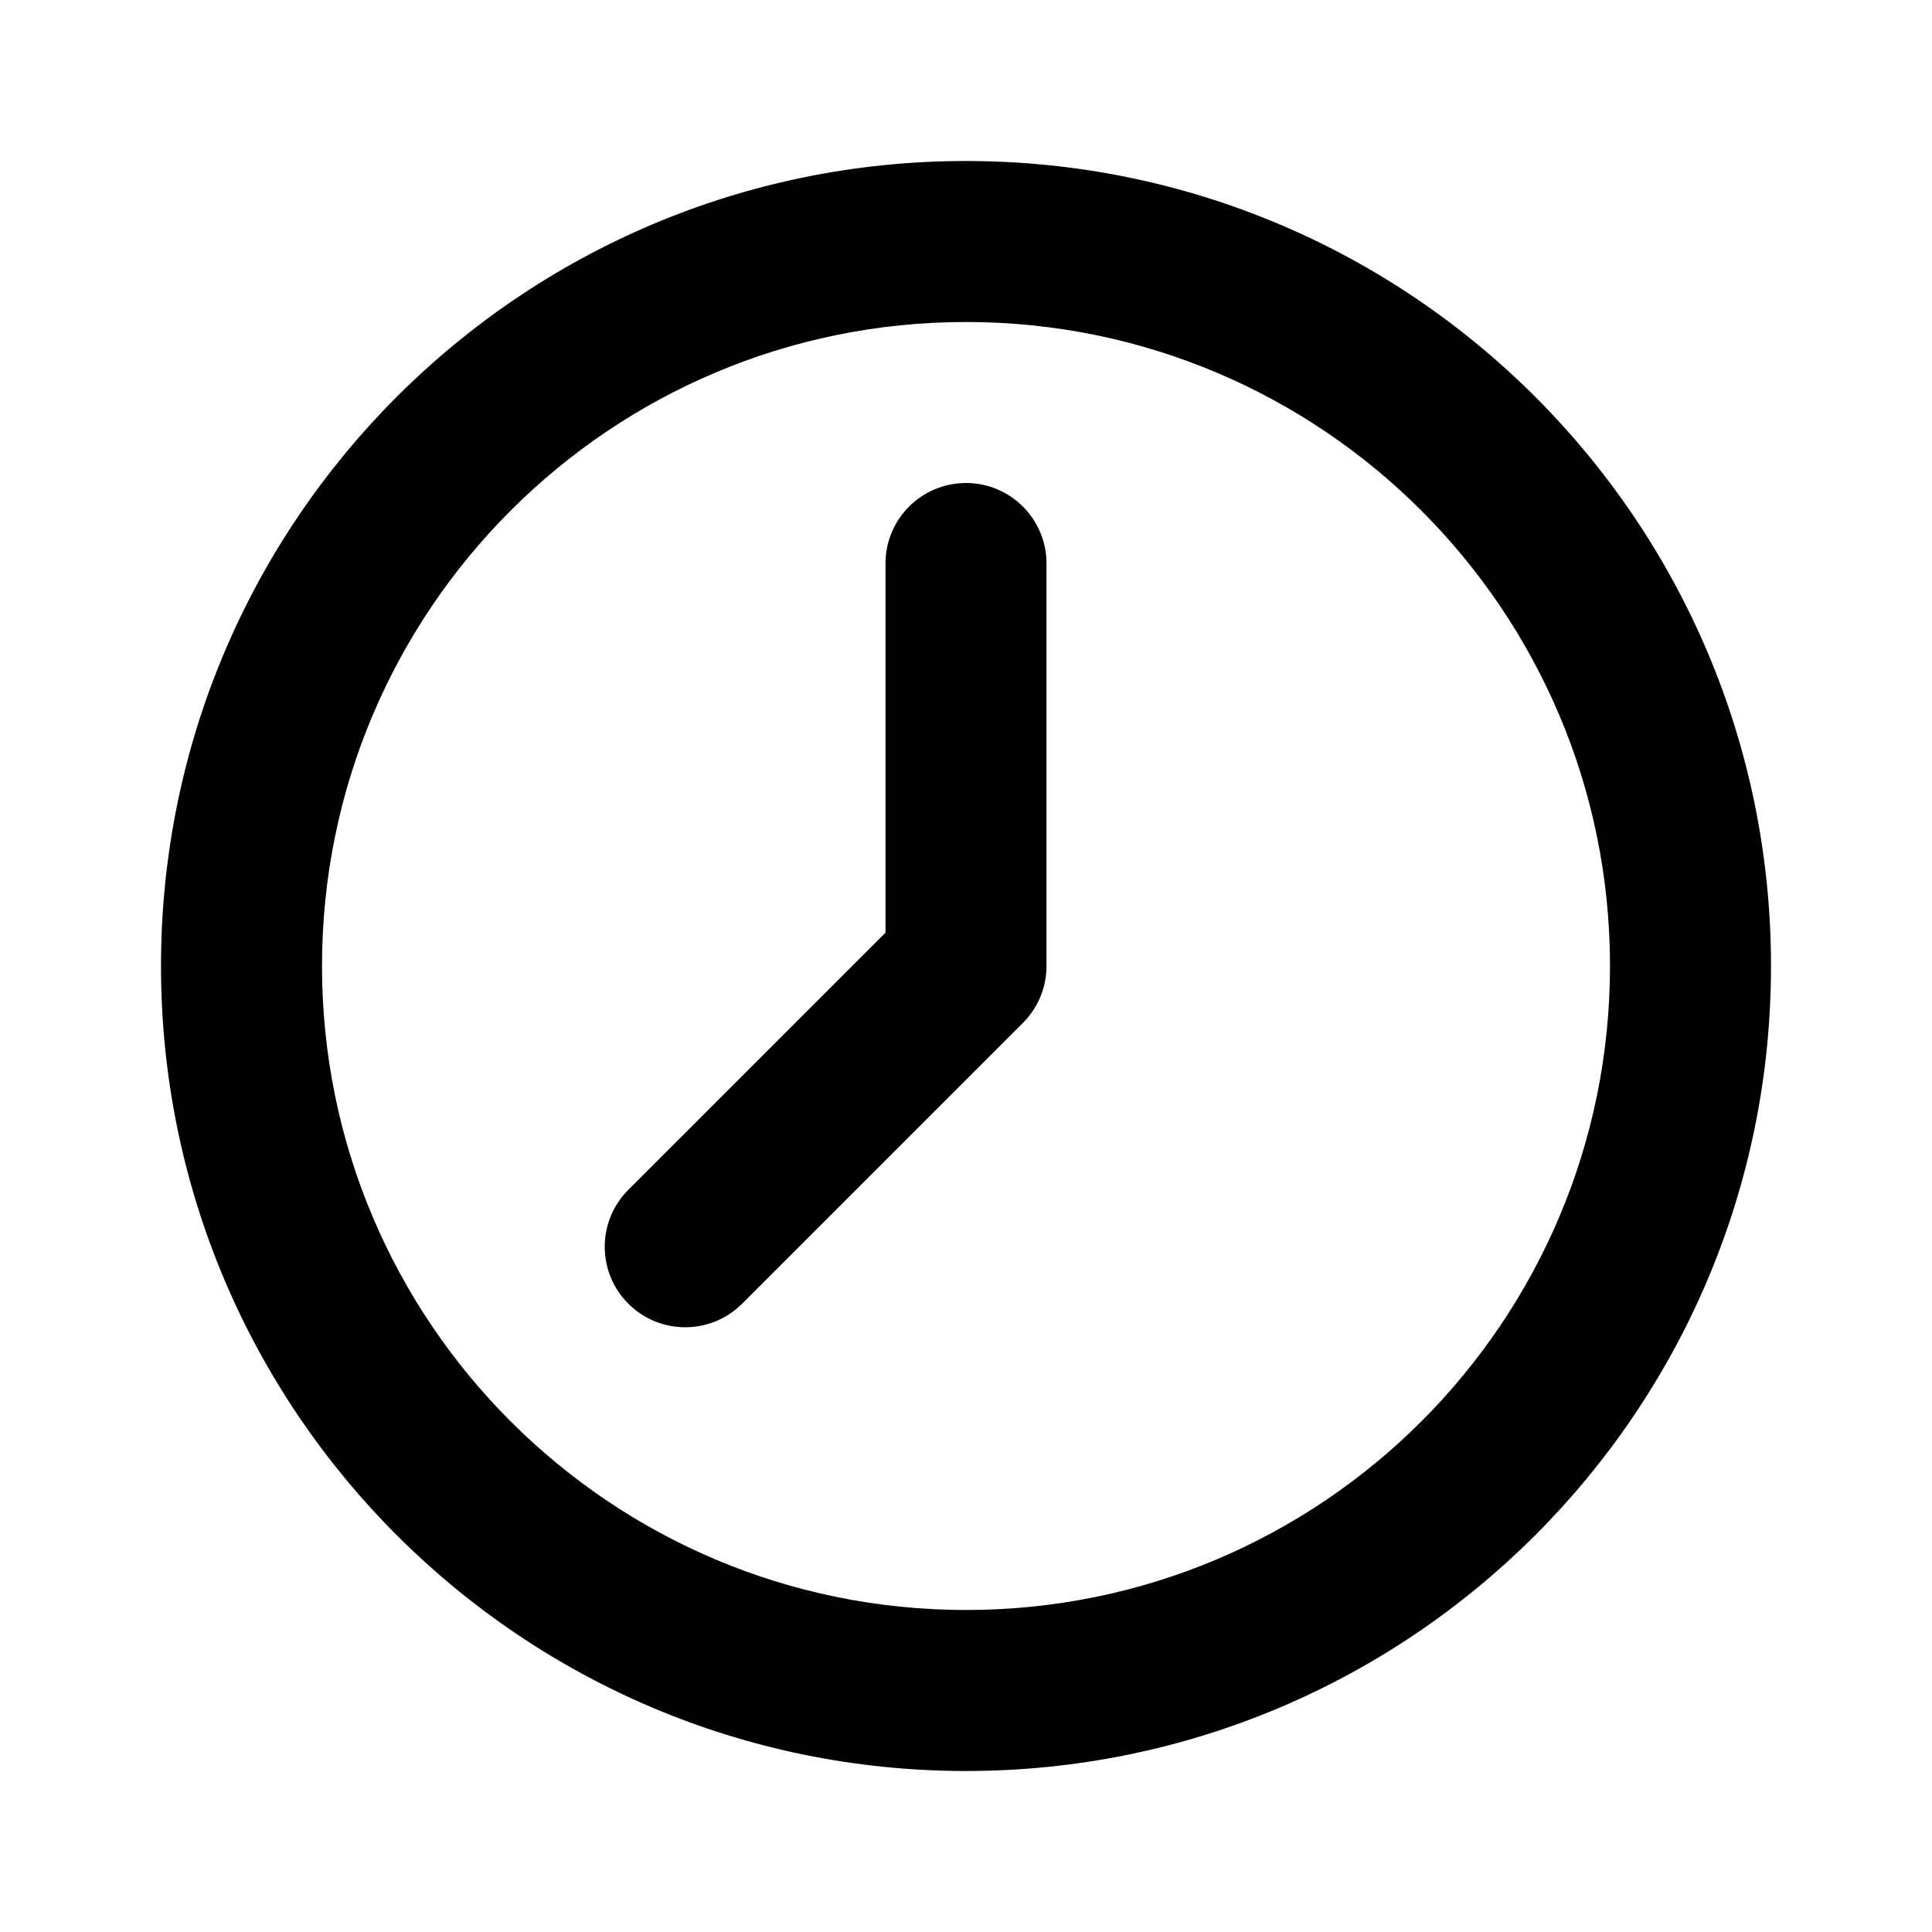
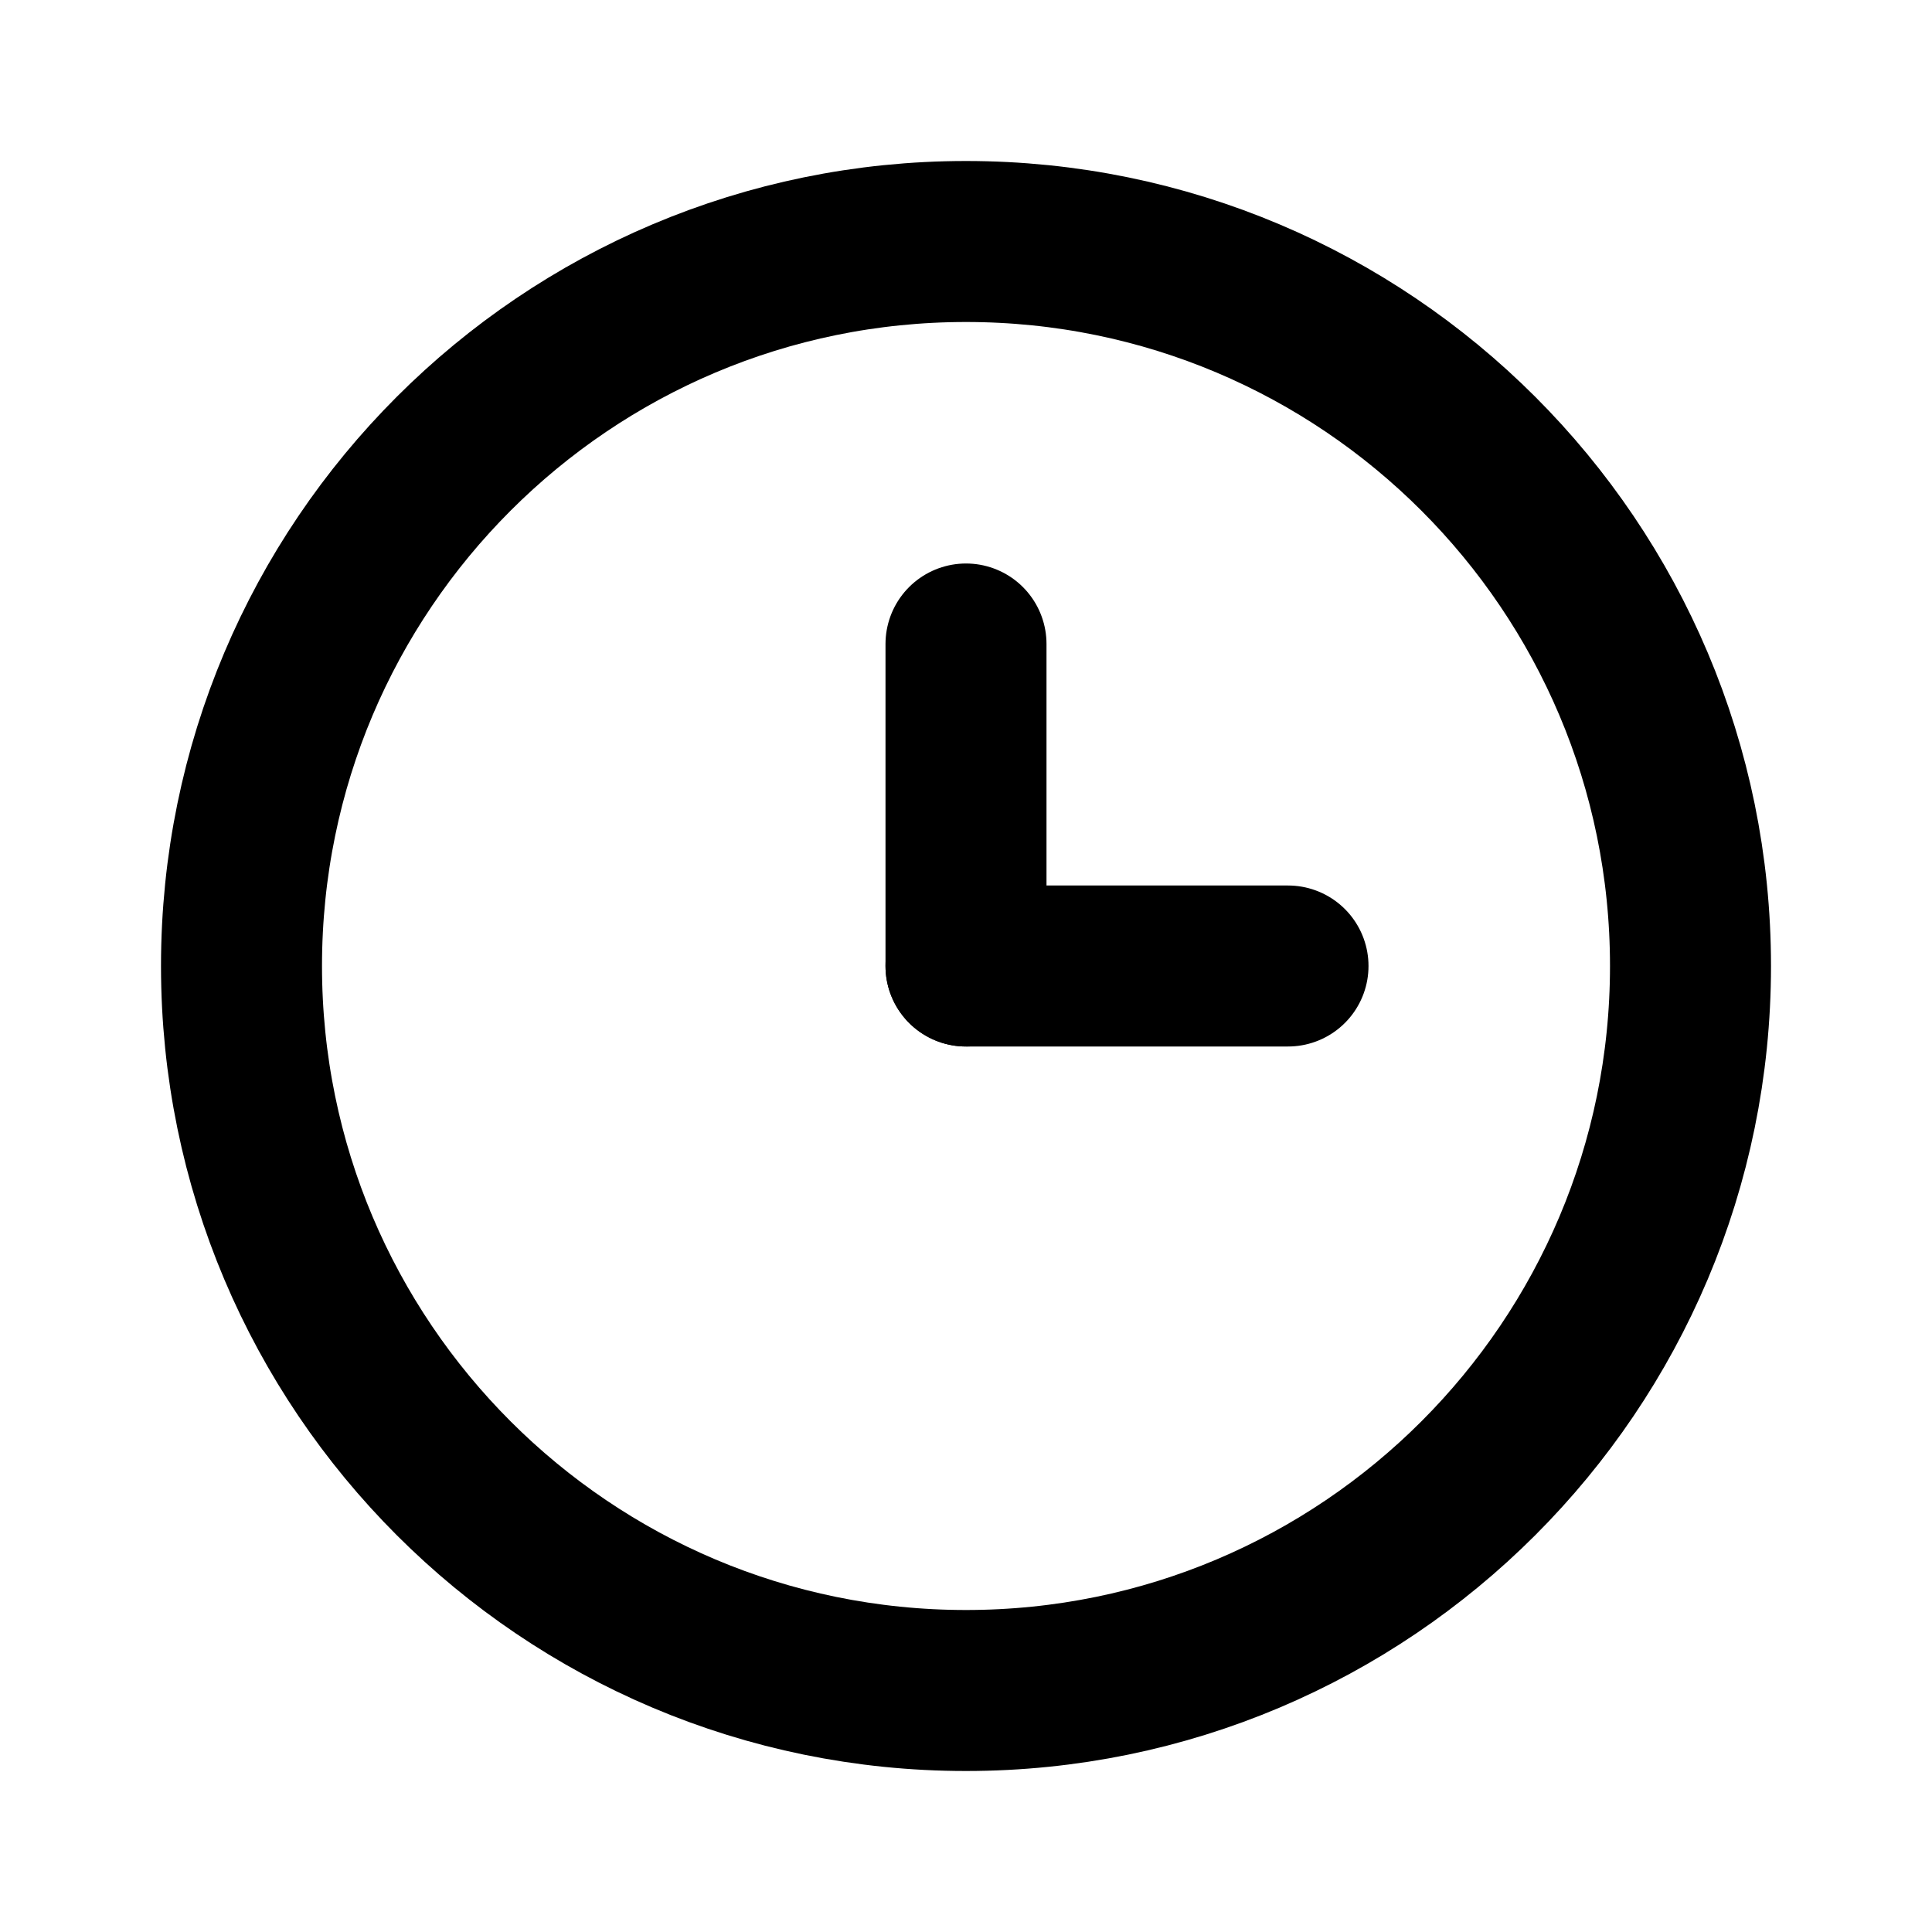
- <svg xmlns="http://www.w3.org/2000/svg" version="1.0" role="img" class="icon icon-clock" viewBox="0 0 24 24" height="1.25rem" width="1.25rem" fill="currentColor" aria-hidden="true" focusable="false">
-   <path fill-rule="evenodd" d="M12 6a1 1 0 0 1 1 1v5a1 1 0 0 1-.293.707l-3.5 3.5a1 1 0 0 1-1.414-1.414L11 11.586V7a1 1 0 0 1 1-1z" clip-rule="evenodd" />
-   <path fill-rule="evenodd" d="M12 4a8 8 0 1 0 0 16 8 8 0 0 0 0-16zM2 12C2 6.477 6.477 2 12 2s10 4.477 10 10-4.477 10-10 10S2 17.523 2 12z" clip-rule="evenodd" />
+ <svg xmlns="http://www.w3.org/2000/svg" version="1.0" role="img" class="icon icon-clock" viewBox="0 0 24 24" height="1.25rem" width="1.25rem" fill="none" stroke="currentColor" stroke-width="2" stroke-linecap="round" stroke-linejoin="round" aria-hidden="true" focusable="false">
+   <circle cx="12" cy="12" r="9" />
+   <line x1="12" y1="12" x2="12" y2="8" />
+   <line x1="12" y1="12" x2="16" y2="12" />
</svg>
